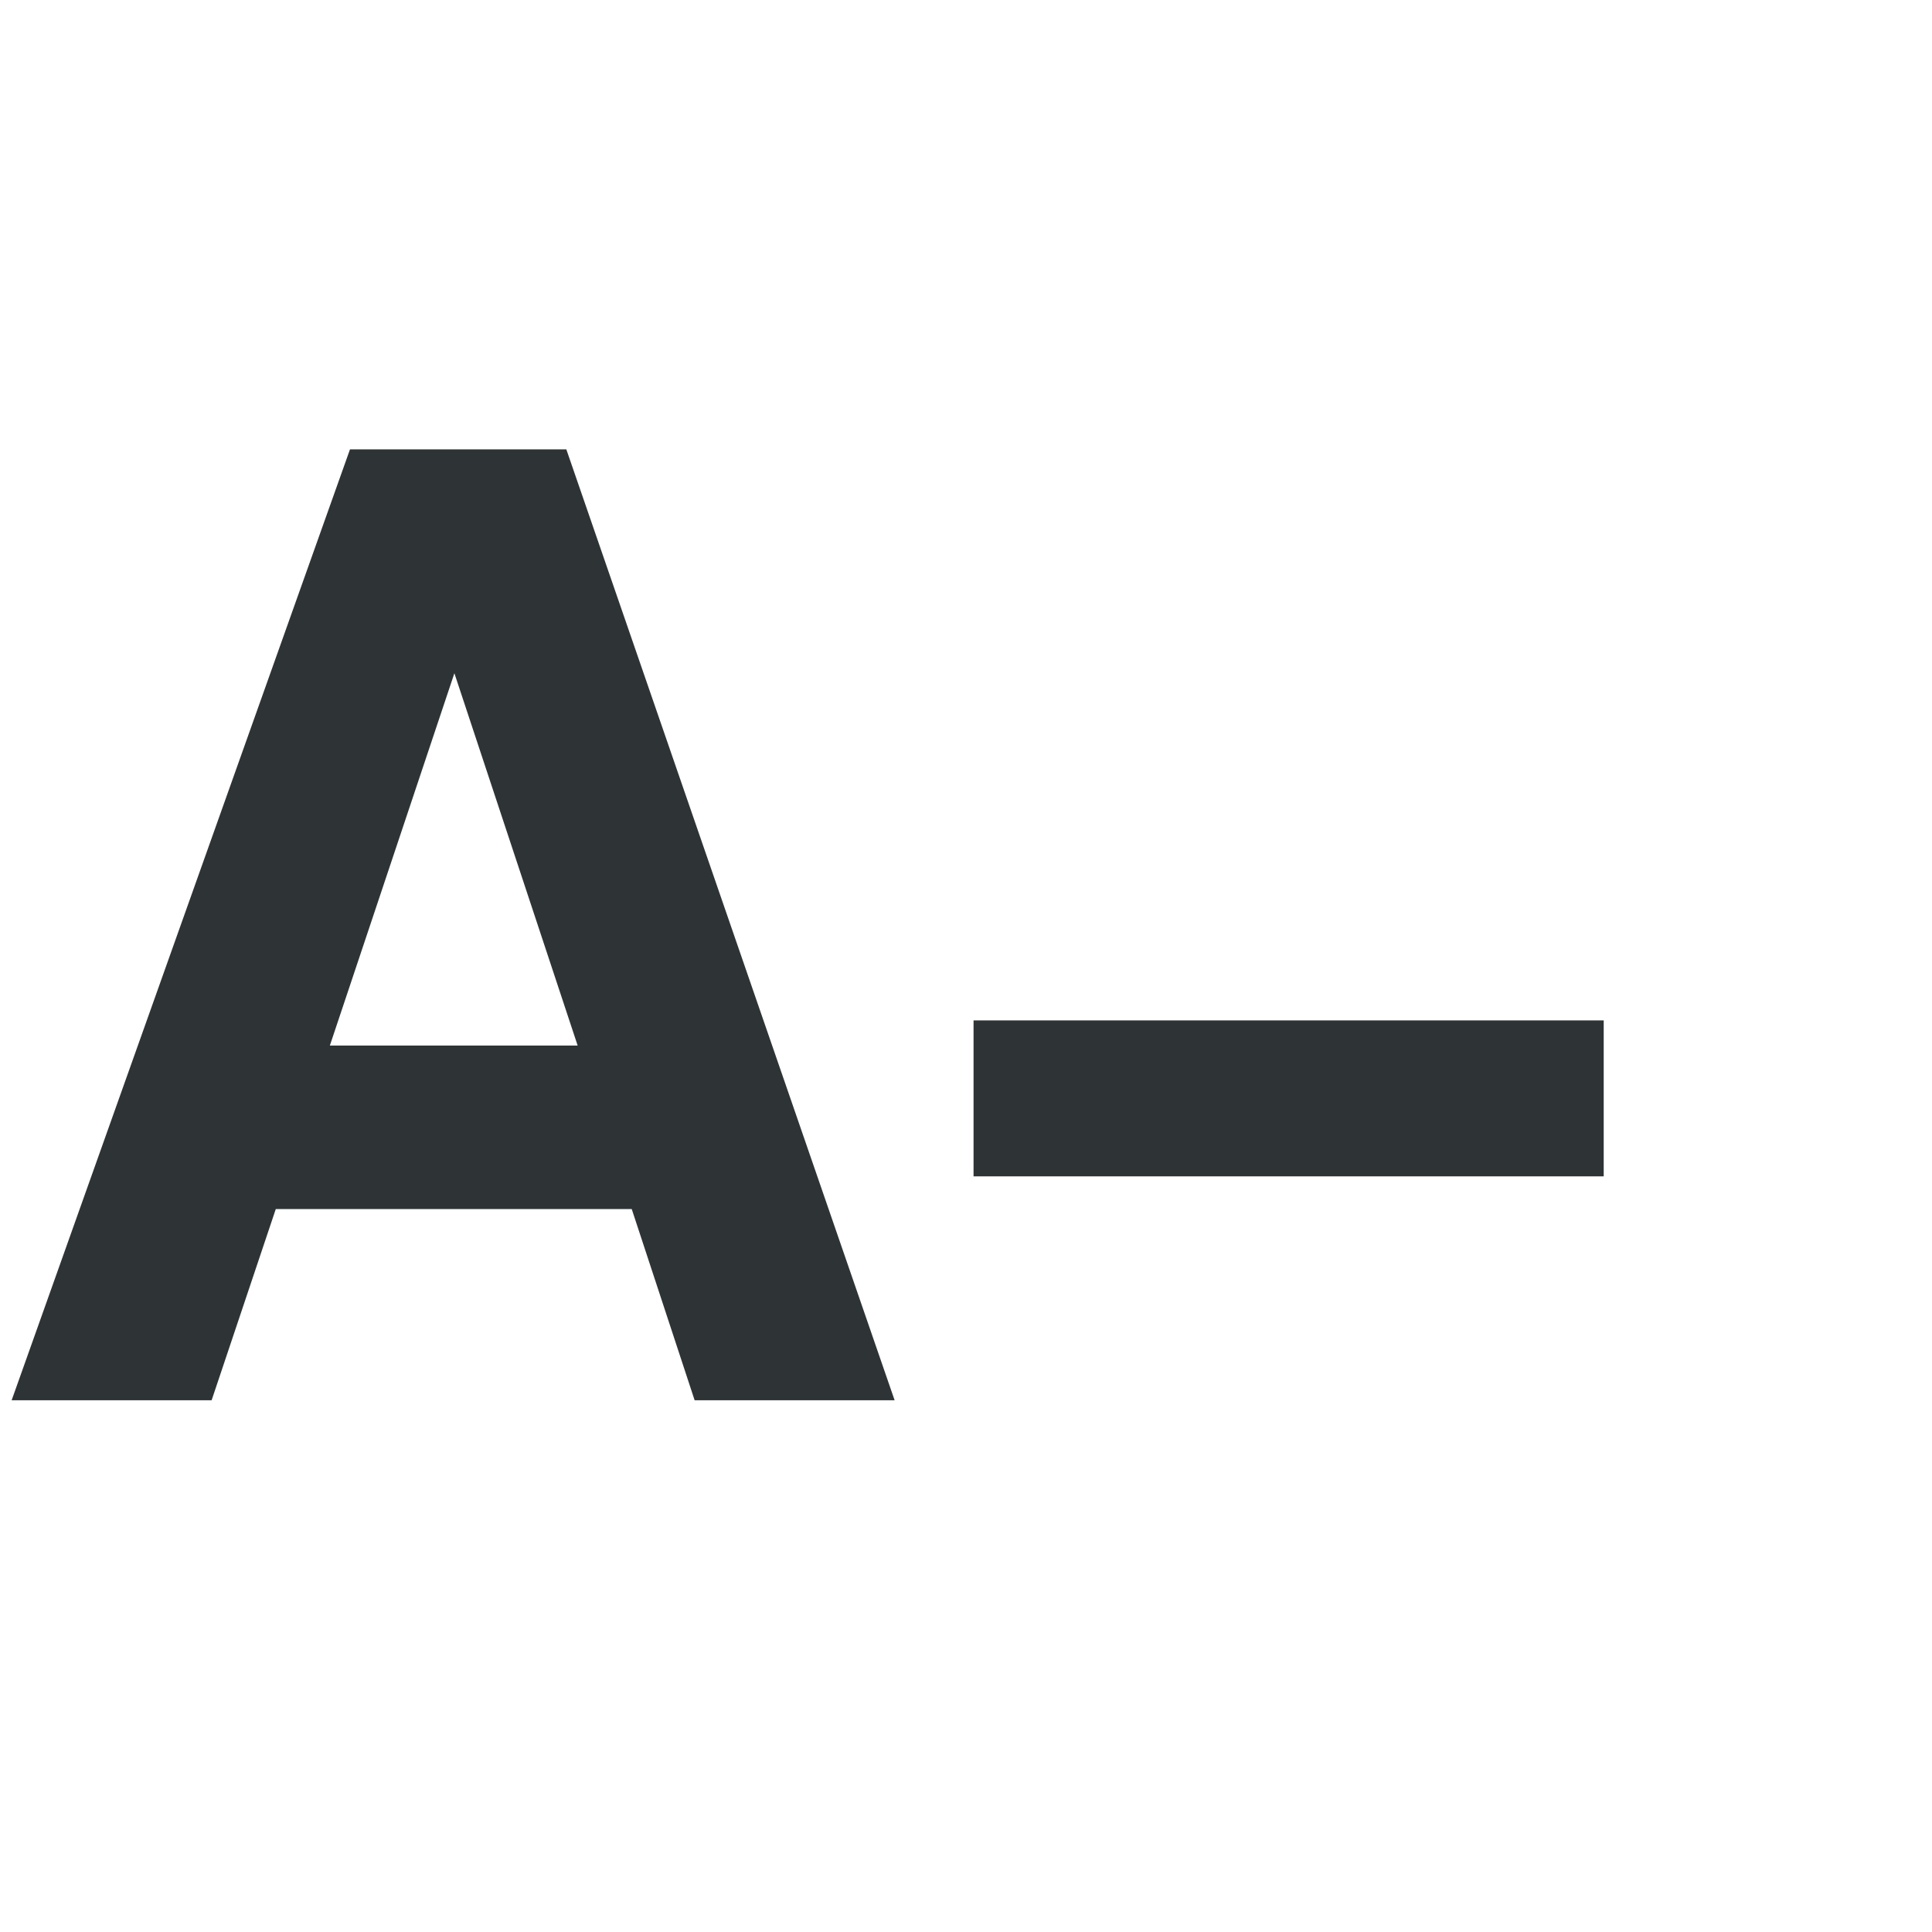
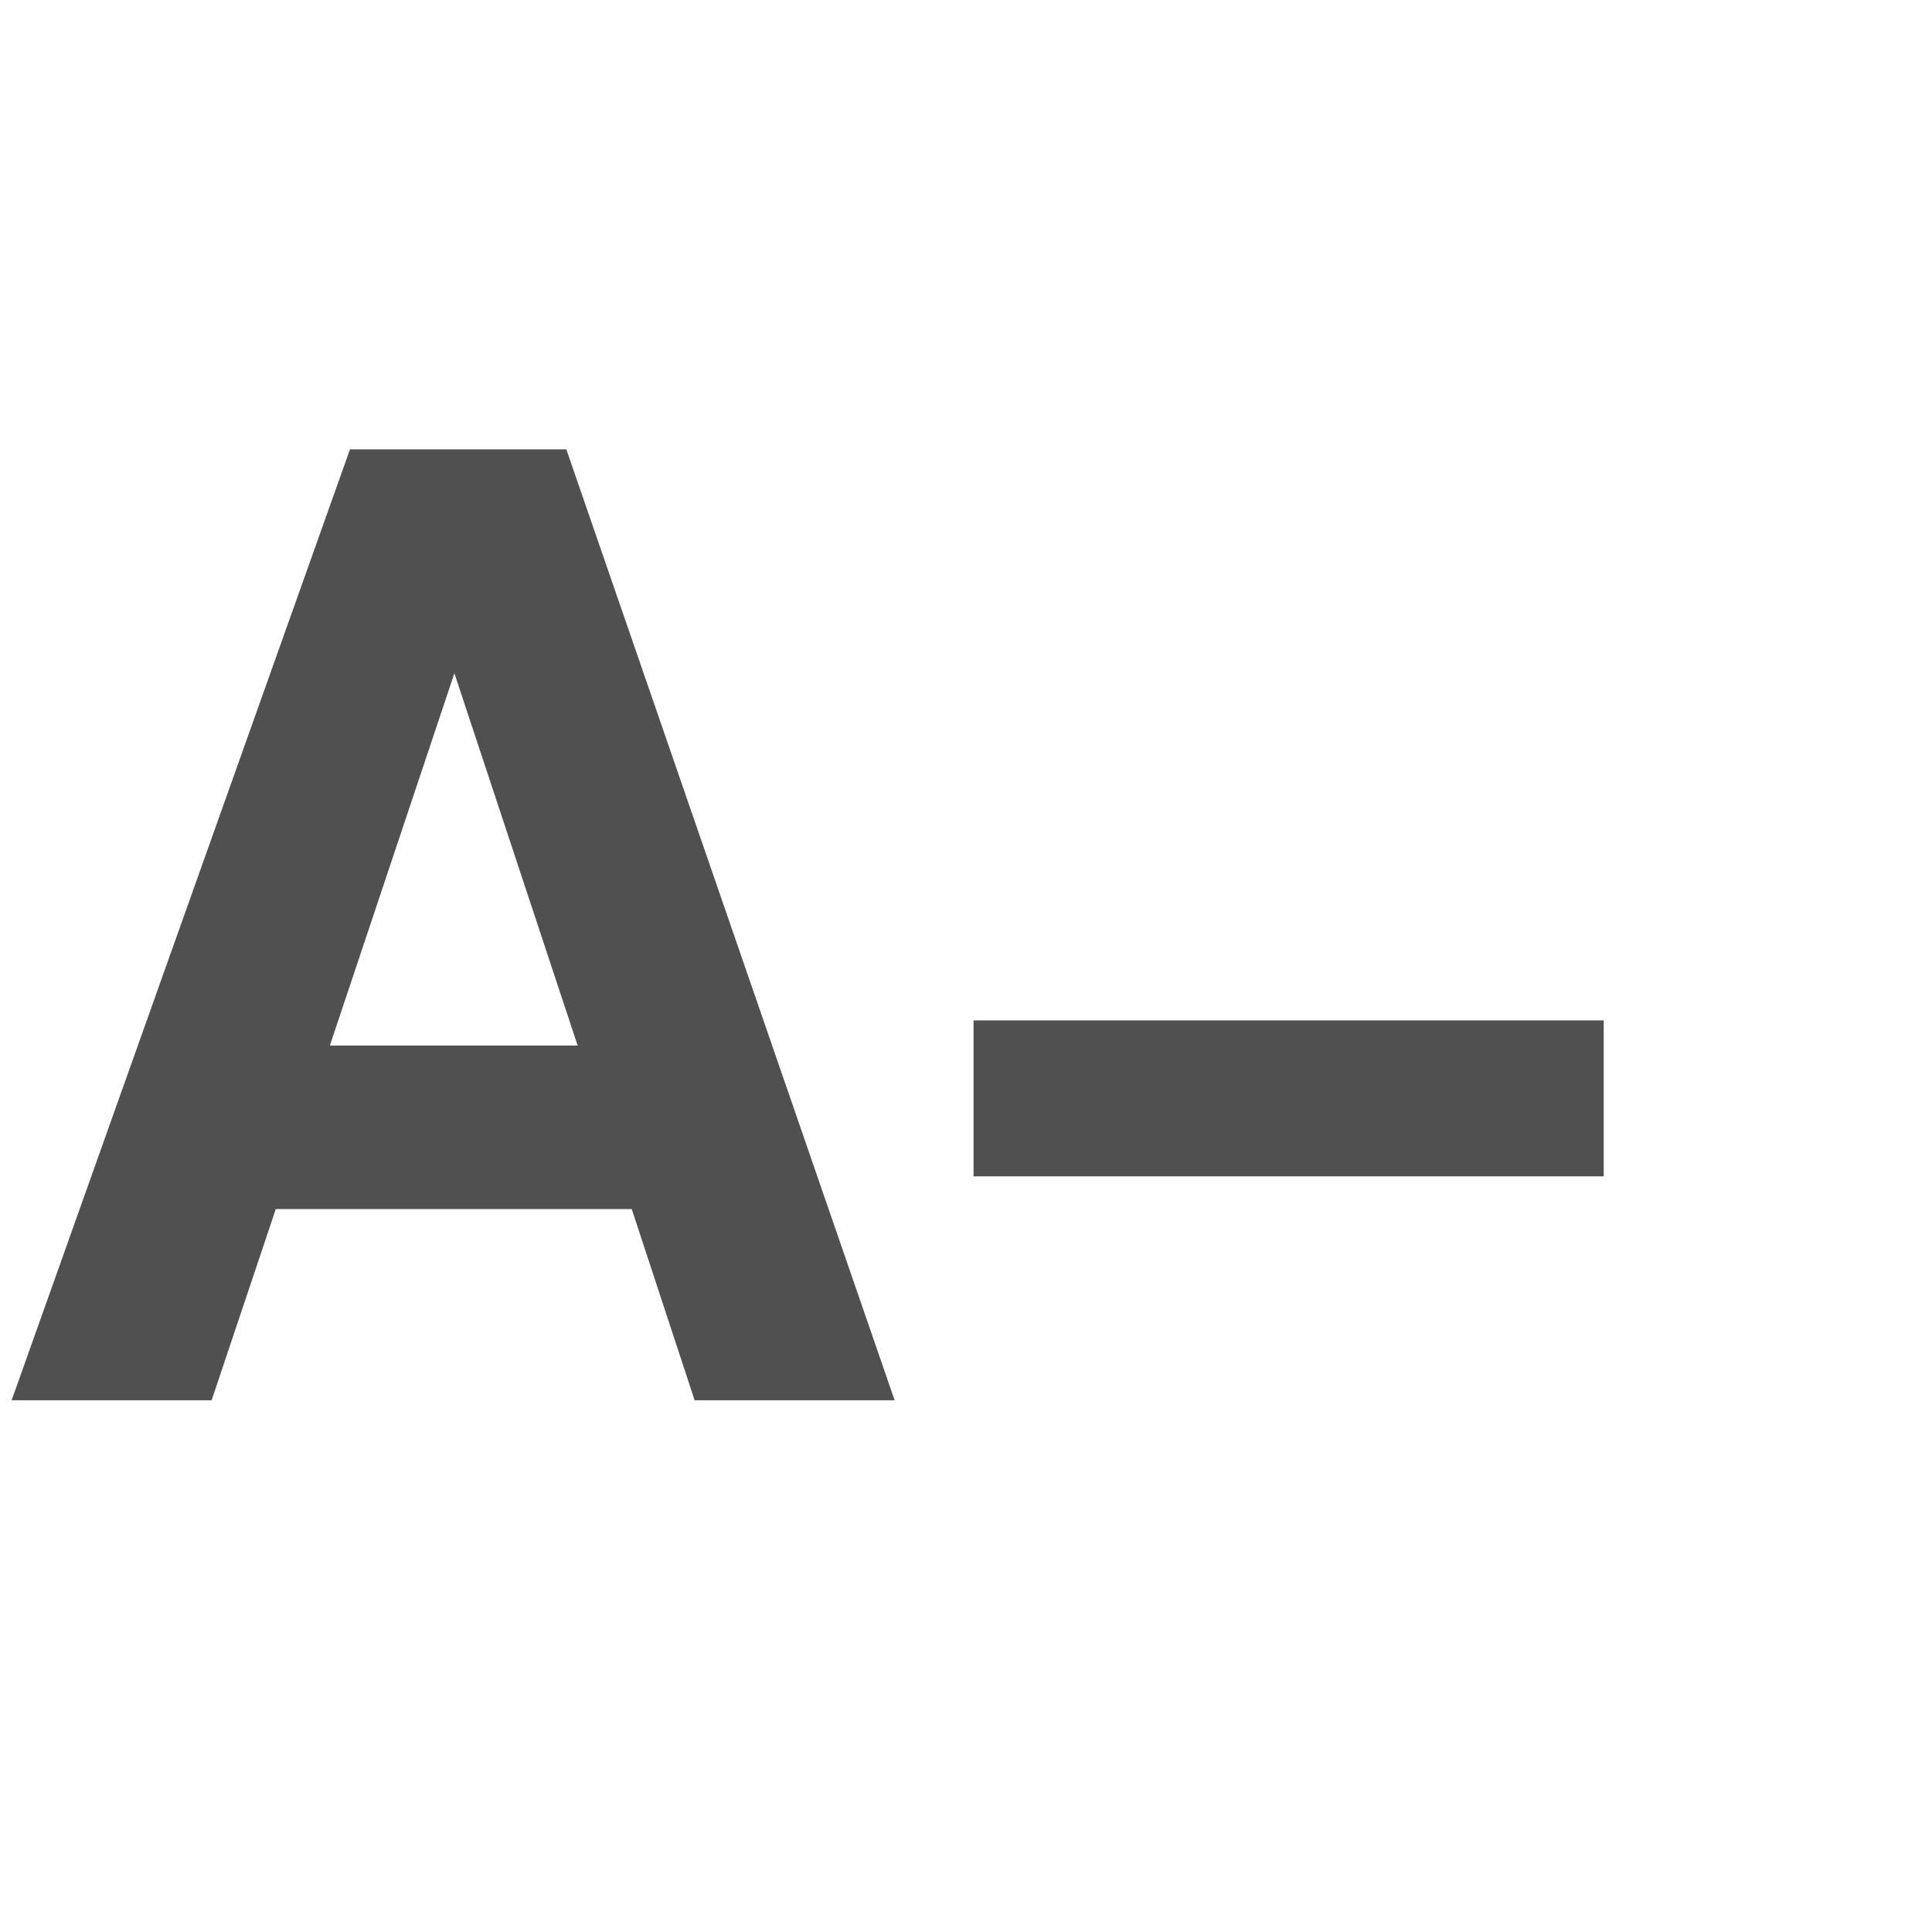
- <svg xmlns="http://www.w3.org/2000/svg" width="24" height="24" version="1.1">
-   <text x="-0.013" y="17.393" fill="#2e3436" font-family="FreeSans" font-weight="bold" letter-spacing="0px" word-spacing="0px" style="line-height:0%" xml:space="preserve">
-     <tspan x="-0.013" y="17.393" font-size="16.2px" style="line-height:1">A−</tspan>
+ <svg xmlns="http://www.w3.org/2000/svg" width="24" height="24">
+   <text x="-.013" y="17.393" fill="#505050" font-family="FreeSans" font-weight="bold" letter-spacing="0" word-spacing="0" style="line-height:0%">
+     <tspan x="-.013" y="17.393" font-size="16.2" style="line-height:1">A−</tspan>
  </text>
</svg>
